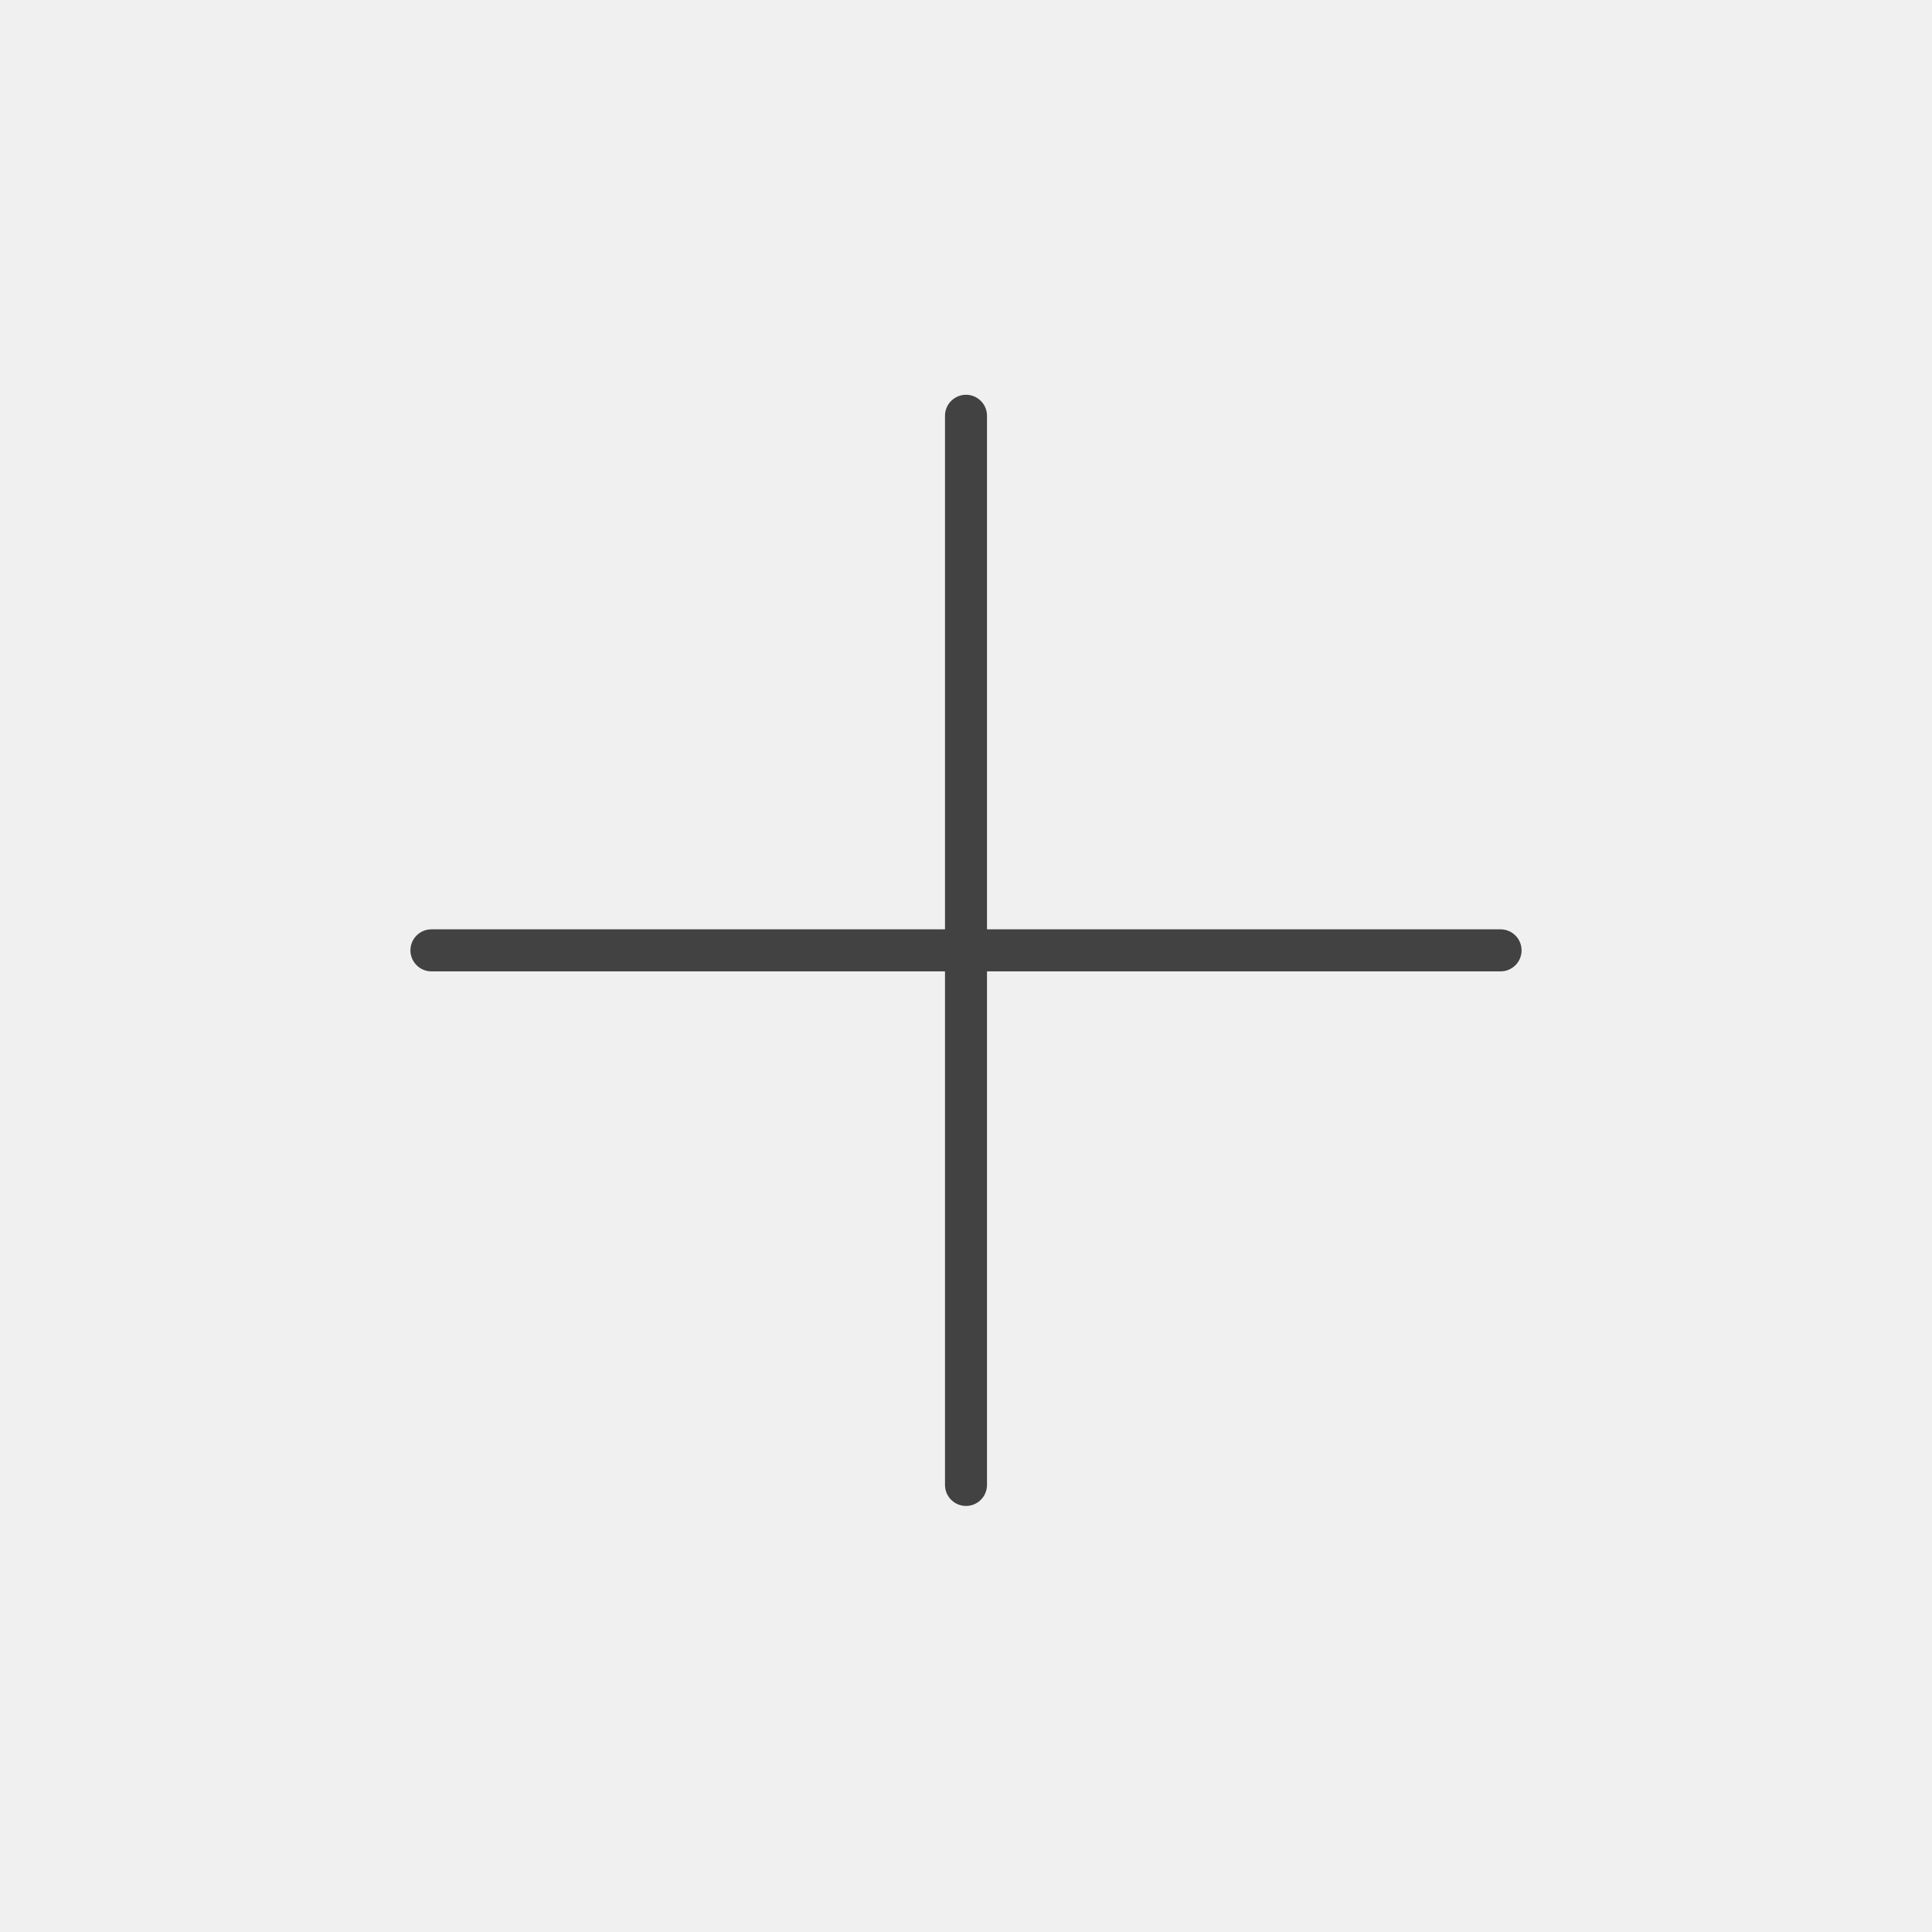
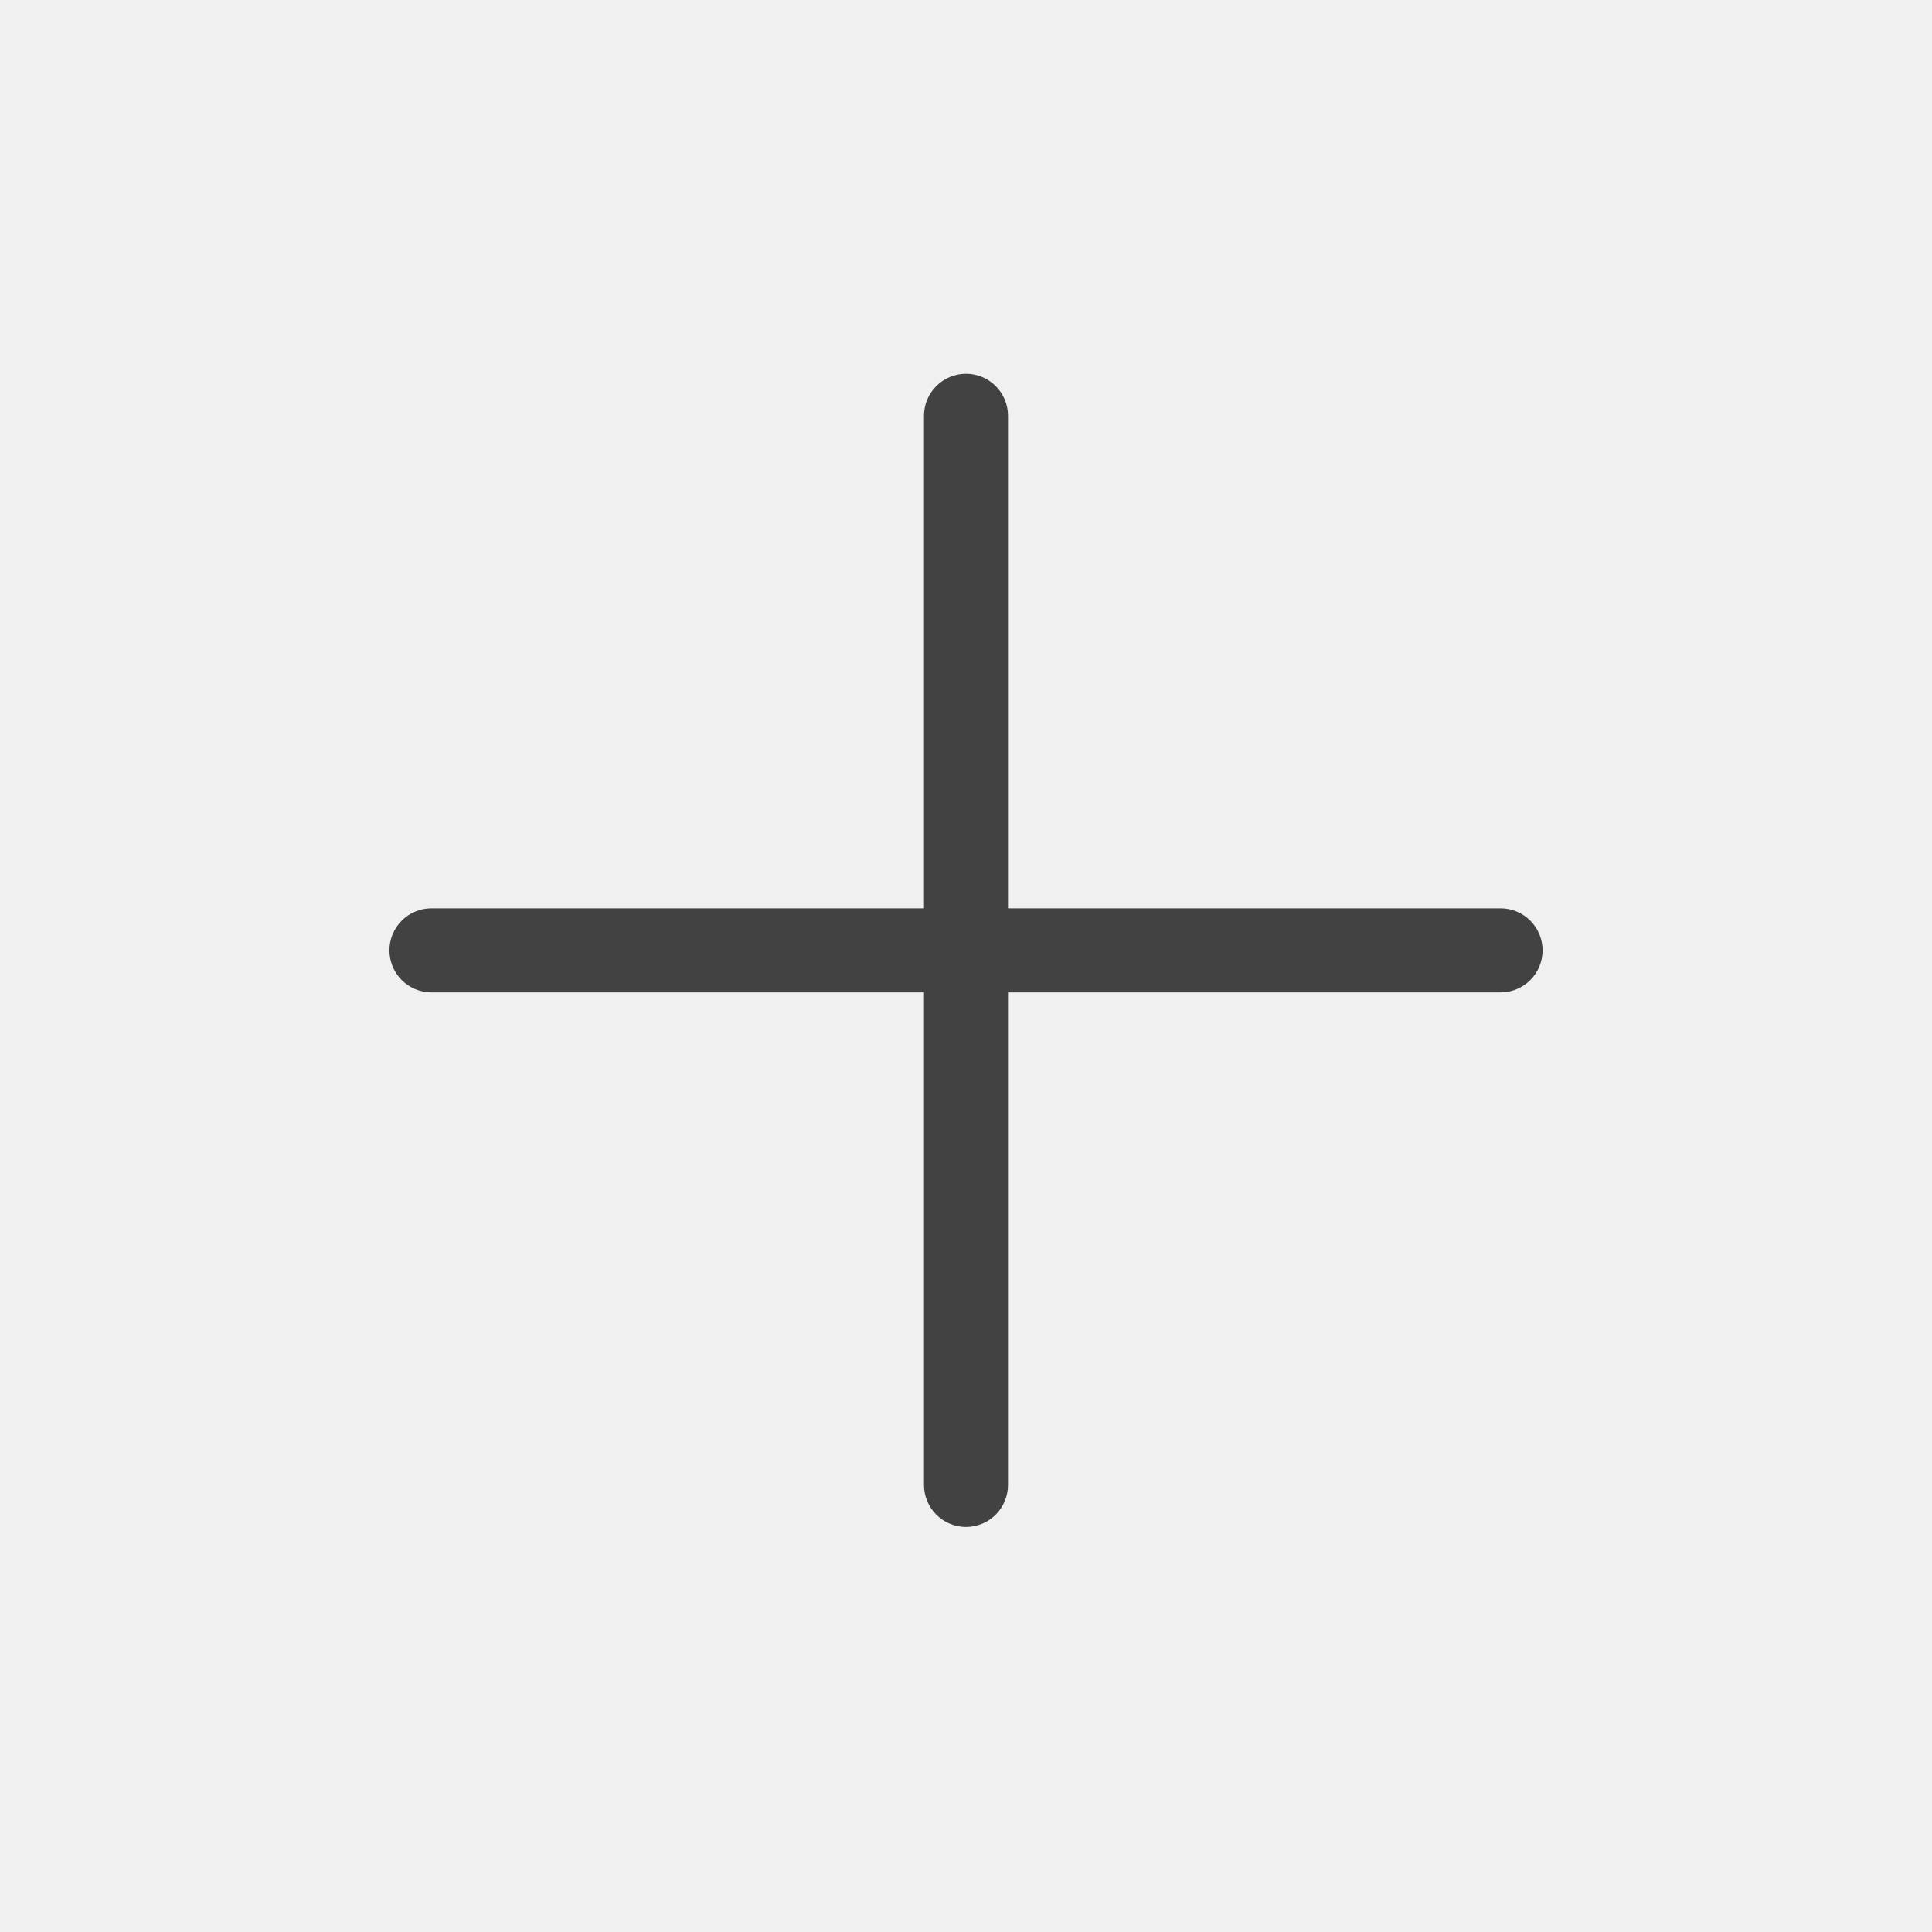
<svg xmlns="http://www.w3.org/2000/svg" width="46" height="46" viewBox="0 0 46 46" fill="none">
  <g clip-path="url(#clip0_1_14)">
-     <path d="M23.5 35.355C23.5 35.488 23.448 35.615 23.354 35.709C23.26 35.803 23.133 35.856 23 35.856C22.867 35.856 22.74 35.803 22.646 35.709C22.552 35.615 22.5 35.488 22.5 35.355V23.128L10.272 23.128C10.139 23.128 10.012 23.075 9.918 22.981C9.825 22.887 9.772 22.76 9.772 22.627C9.772 22.495 9.825 22.367 9.918 22.274C10.012 22.18 10.139 22.127 10.272 22.127L22.5 22.127V9.899C22.5 9.767 22.552 9.64 22.646 9.546C22.74 9.452 22.867 9.399 23 9.399C23.133 9.399 23.26 9.452 23.354 9.546C23.448 9.64 23.5 9.767 23.5 9.899V22.127L35.728 22.127C35.794 22.127 35.859 22.14 35.919 22.165C35.98 22.19 36.035 22.227 36.082 22.274C36.128 22.32 36.165 22.375 36.19 22.436C36.215 22.497 36.228 22.562 36.228 22.627C36.228 22.693 36.215 22.758 36.19 22.819C36.165 22.88 36.128 22.935 36.082 22.981C36.035 23.028 35.98 23.064 35.919 23.09C35.859 23.115 35.794 23.128 35.728 23.128L23.5 23.128V35.355Z" fill="#424242" />
+     <path d="M23.5 35.355C23.5 35.488 23.448 35.615 23.354 35.709C23.26 35.803 23.133 35.856 23 35.856C22.867 35.856 22.74 35.803 22.646 35.709C22.552 35.615 22.5 35.488 22.5 35.355V23.128L10.272 23.128C10.139 23.128 10.012 23.075 9.918 22.981C9.825 22.887 9.772 22.76 9.772 22.627C9.772 22.495 9.825 22.367 9.918 22.274C10.012 22.18 10.139 22.127 10.272 22.127L22.5 22.127V9.899C22.5 9.767 22.552 9.64 22.646 9.546C22.74 9.452 22.867 9.399 23 9.399C23.133 9.399 23.26 9.452 23.354 9.546C23.448 9.64 23.5 9.767 23.5 9.899V22.127L35.728 22.127C35.794 22.127 35.859 22.14 35.919 22.165C35.98 22.19 36.035 22.227 36.082 22.274C36.128 22.32 36.165 22.375 36.19 22.436C36.215 22.497 36.228 22.562 36.228 22.627C36.228 22.693 36.215 22.758 36.19 22.819C36.165 22.88 36.128 22.935 36.082 22.981C36.035 23.028 35.98 23.064 35.919 23.09C35.859 23.115 35.794 23.128 35.728 23.128L23.5 23.128V35.355Z" fill="#424242" stroke="#424242" stroke-width="1" />
  </g>
  <defs>
    <clipPath id="clip0_1_14">
      <rect width="32" height="32" fill="white" transform="translate(23) rotate(45)" />
    </clipPath>
  </defs>
</svg>
